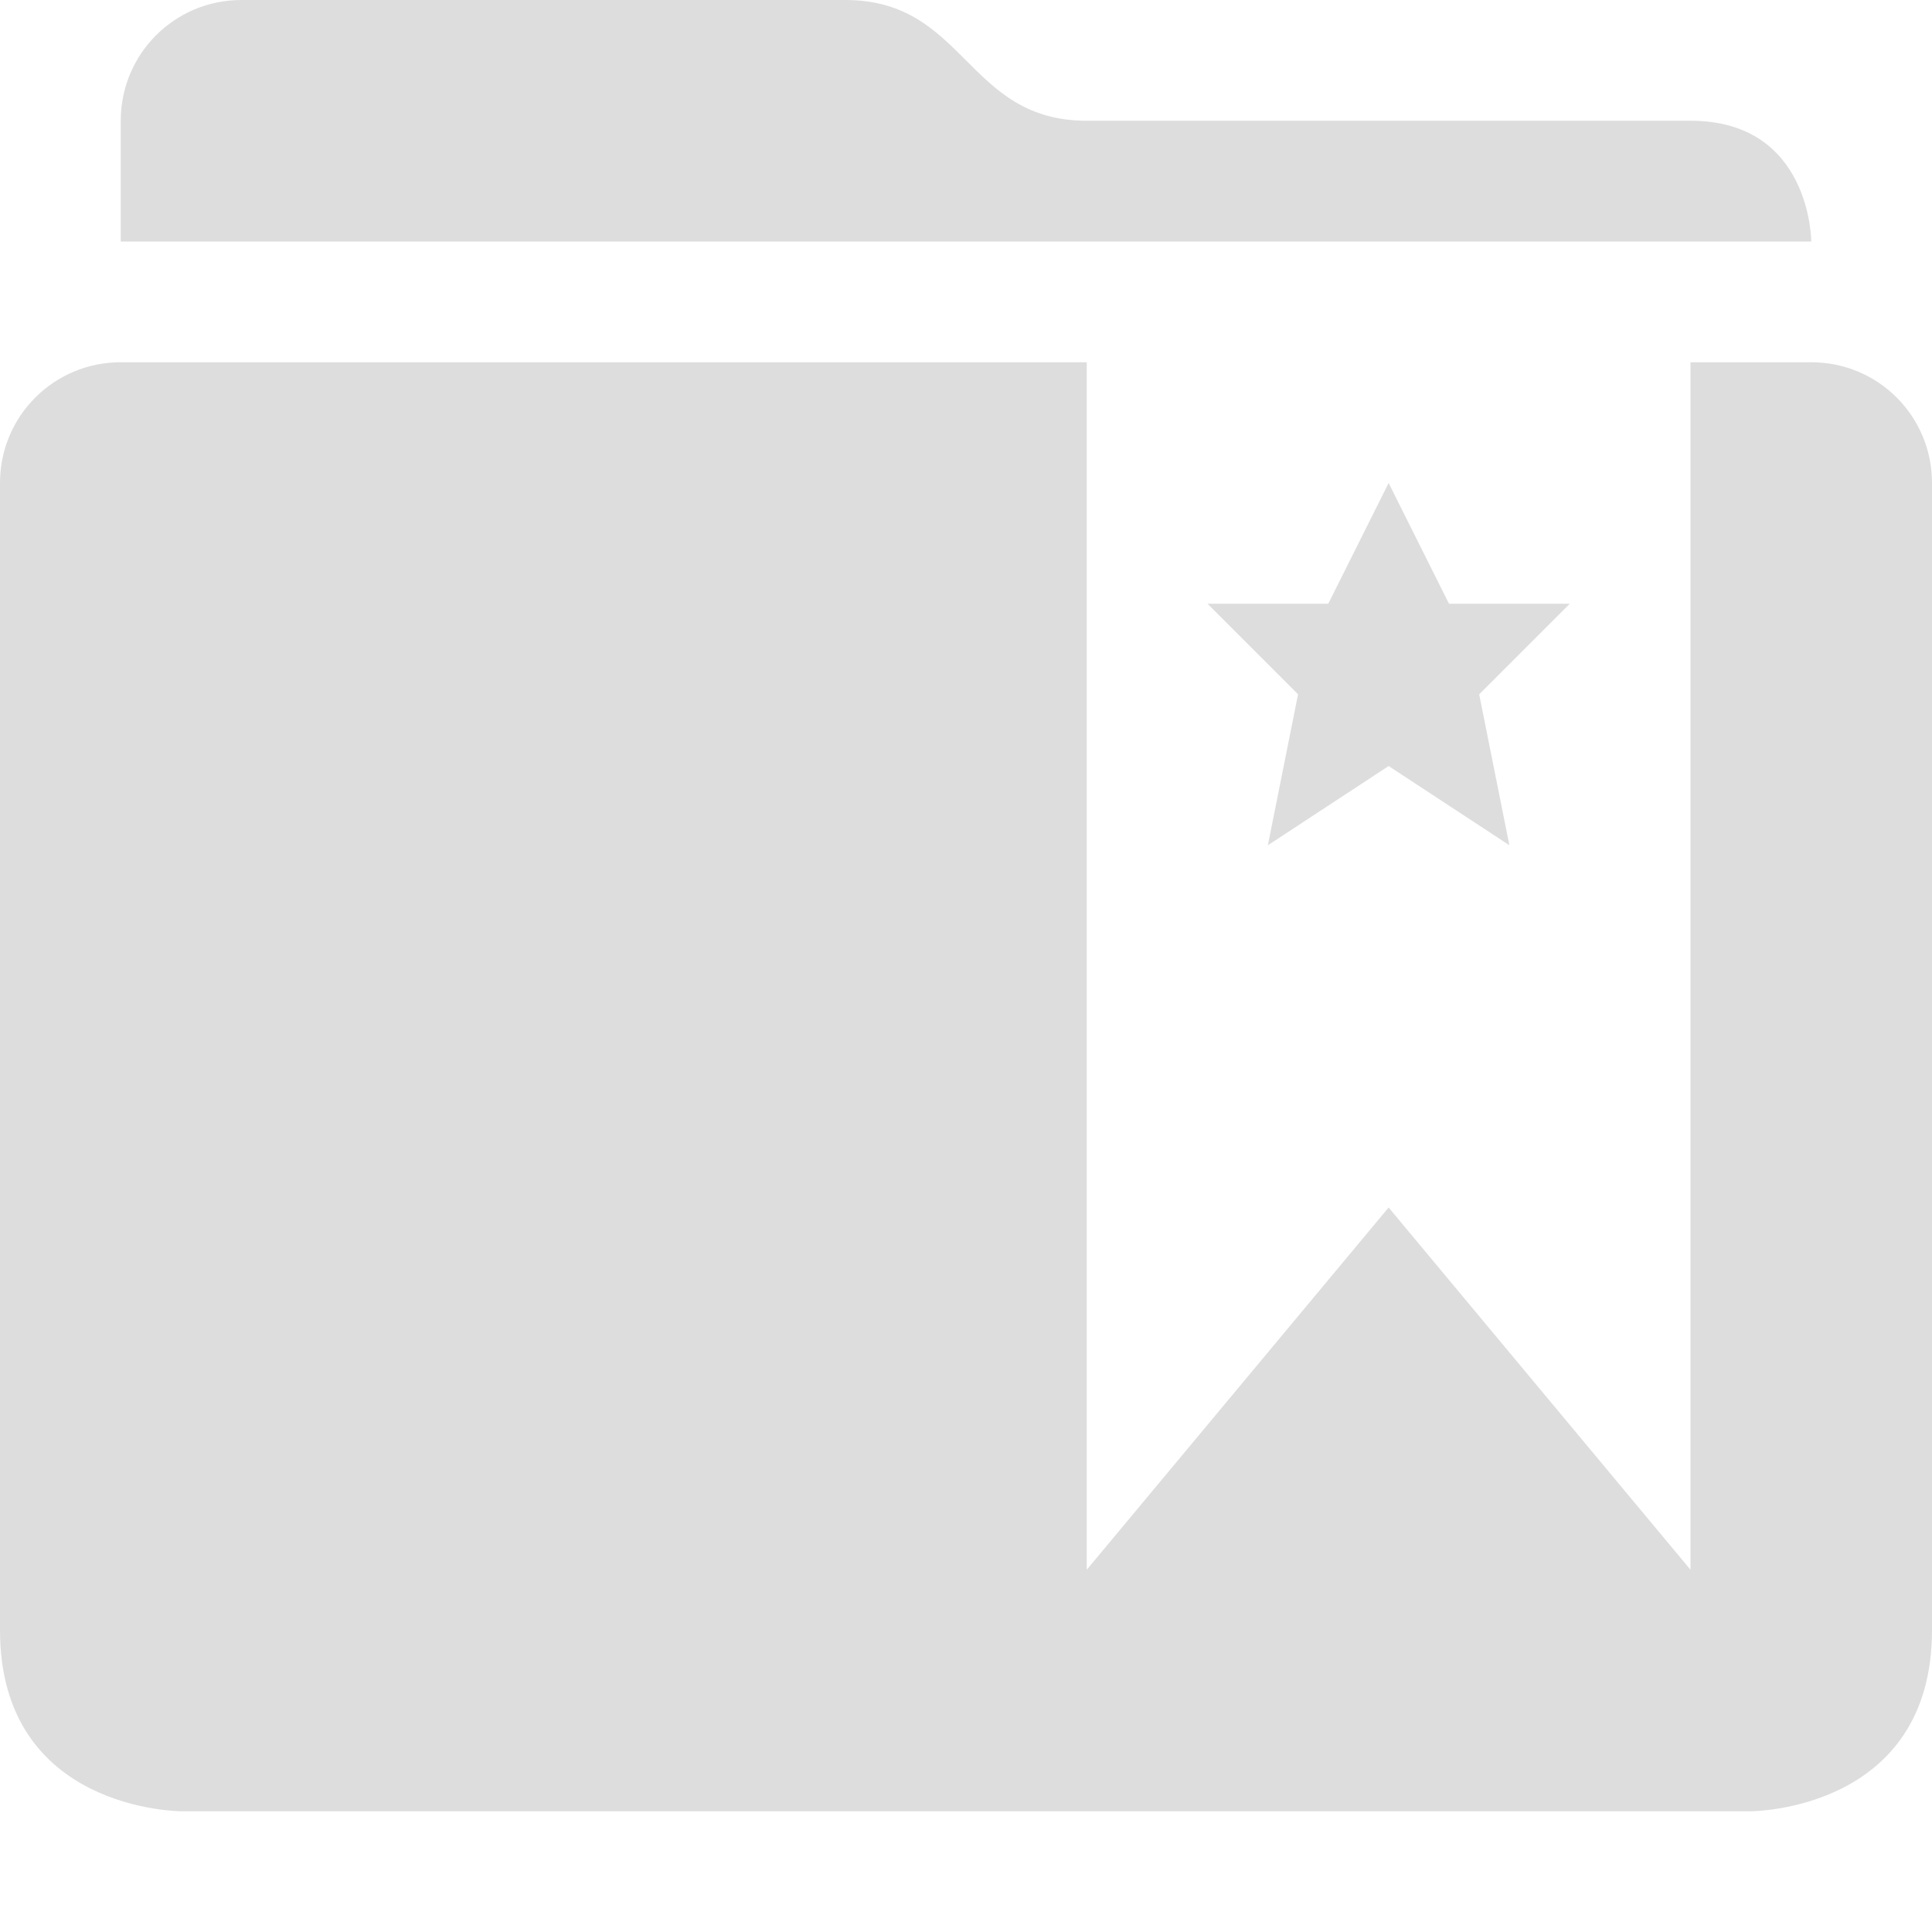
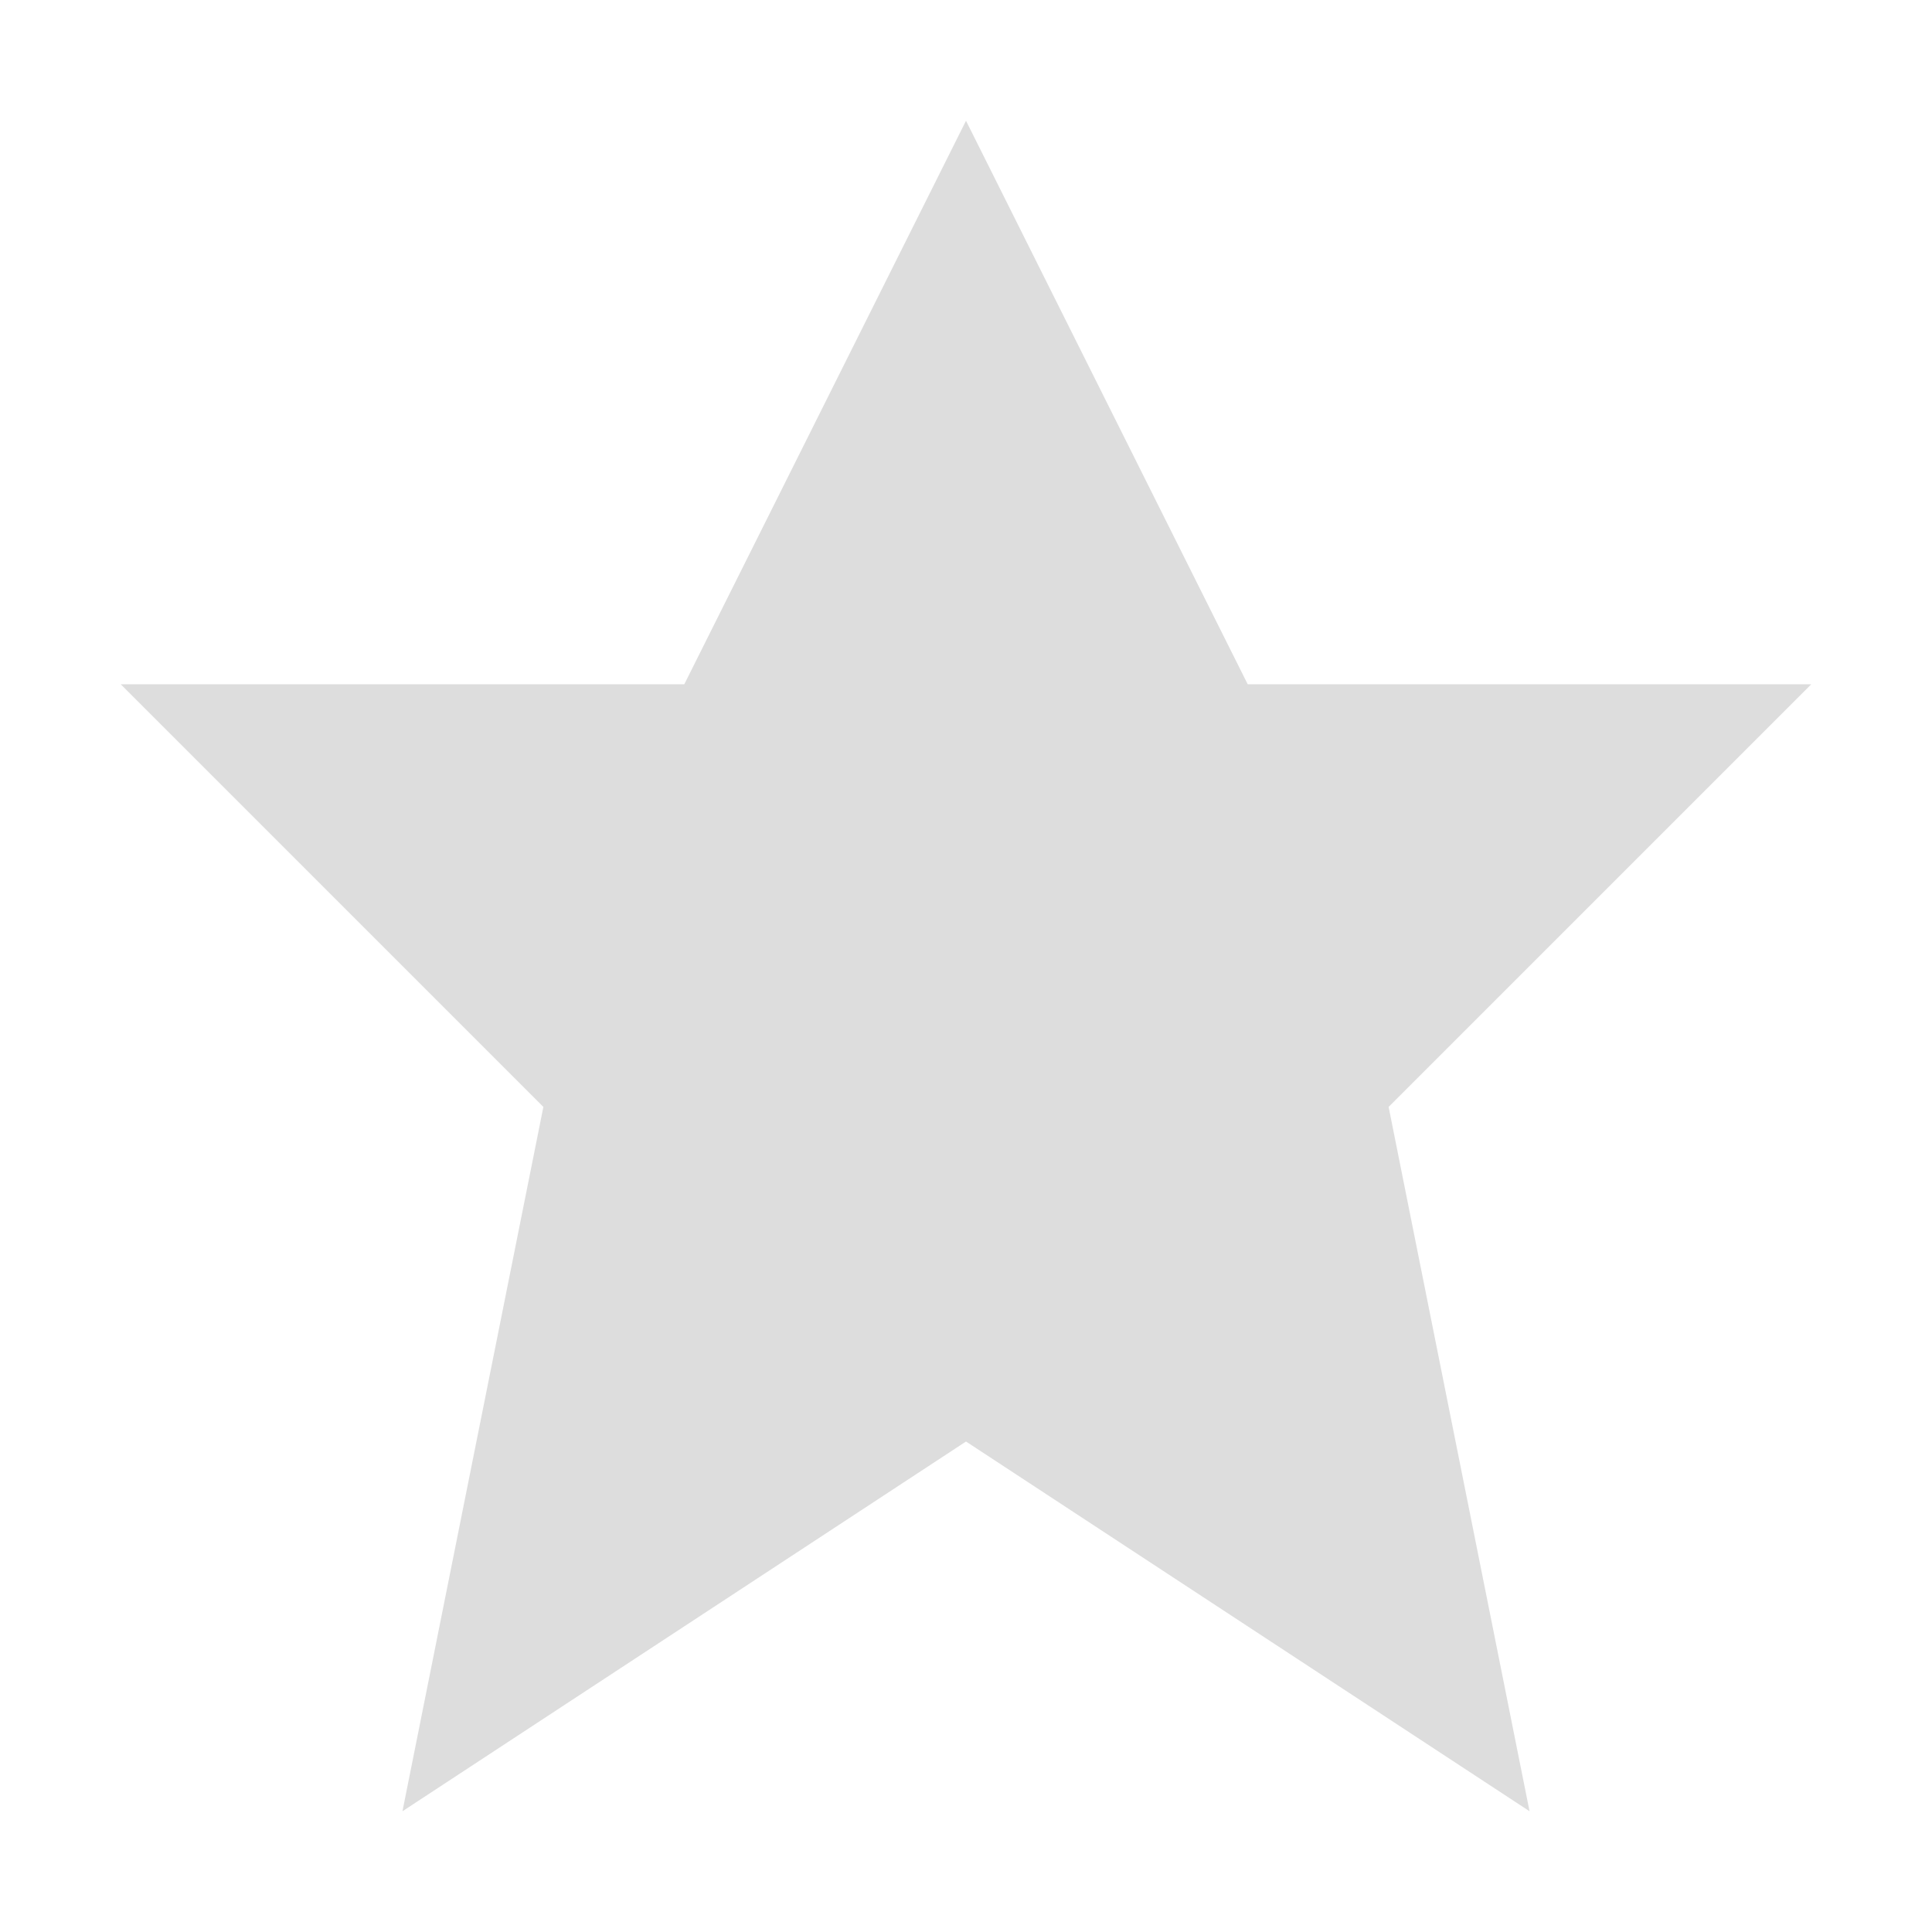
<svg xmlns="http://www.w3.org/2000/svg" xmlns:ns1="http://www.openswatchbook.org/uri/2009/osb" xmlns:xlink="http://www.w3.org/1999/xlink" height="16" id="svg7384" style="enable-background:new" version="1.1" width="16">
  <defs id="defs7386">
    <linearGradient id="linearGradient5606" ns1:paint="solid">
      <stop id="stop5608" offset="0" style="stop-color:#000000;stop-opacity:1;" />
    </linearGradient>
    <filter color-interpolation-filters="sRGB" id="filter7554">
      <feBlend id="feBlend7556" in2="BackgroundImage" mode="darken" />
    </filter>
    <linearGradient gradientTransform="matrix(0.08112299,0,0,0.07855526,540.8143,254.8467)" gradientUnits="userSpaceOnUse" xlink:href="#linearGradient3785" id="linearGradient3189" x1="365.512" x2="365.978" y1="408.397" y2="520.171" />
    <linearGradient id="linearGradient3785">
      <stop id="stop3787" offset="0" style="stop-color:#384880;stop-opacity:1;" />
      <stop id="stop3789" offset="1" style="stop-color:#000000;stop-opacity:1;" />
    </linearGradient>
  </defs>
  <g id="layer9" style="display:inline" transform="translate(-781.0002,373)" />
  <g id="layer10" style="display:inline;filter:url(#filter7554)" transform="translate(-781.0002,373)" />
  <g id="layer1" style="display:inline" transform="translate(-540,-244)">
-     <path d="m 542,244 c -0.554,0 -1,0.446 -1,1 l 0,1 14,0 c 0,0 0,-1 -1,-1 l -5,0 c -1,0 -1,-1 -2,-1 l -5,0 z m -1,3 c -0.554,0 -1,0.446 -1,1 l 0,9.5 c 0,1.5 1.5,1.5 1.5,1.5 l 13,0 c 0,0 1.5,0 1.5,-1.5 l 0,-9.5 c 0,-0.554 -0.446,-1 -1,-1 l -1,0 0,10 -2.5,-3 -2.5,3 0,-10 -8,0 z m 10.5,1 -0.5,1 -1,0 0.75,0.75 -0.25,1.25 1,-0.656 1,0.656 -0.25,-1.25 0.75,-0.75 -1,0 -0.5,-1 z" id="path7966" style="color:#bebebe;fill:#dddddd;fill-opacity:1;fill-rule:nonzero;stroke:none;stroke-width:2;marker:none;visibility:visible;display:inline;overflow:visible;enable-background:accumulate" />
+     <path d="m 548,245 -2.333,4.667 -4.667,0 3.5,3.5 L 543.333,259 548,255.938 552.667,259 551.5,253.167 l 3.5,-3.5 -4.667,0 z" id="path7966" style="color:#bebebe;fill:#dddddd;fill-opacity:1;fill-rule:nonzero;stroke:none;stroke-width:2;marker:none;visibility:visible;display:inline;overflow:visible;enable-background:accumulate" />
  </g>
  <g id="layer14" style="display:inline" transform="translate(-781.0002,373)" />
  <g id="layer15" style="display:inline" transform="translate(-781.0002,373)" />
  <g id="g71291" style="display:inline" transform="translate(-781.0002,373)" />
+   <g id="layer2" style="display:inline" transform="translate(-540,-94)" />
  <g id="layer12" style="display:inline" transform="translate(-781.0002,373)" />
</svg>
